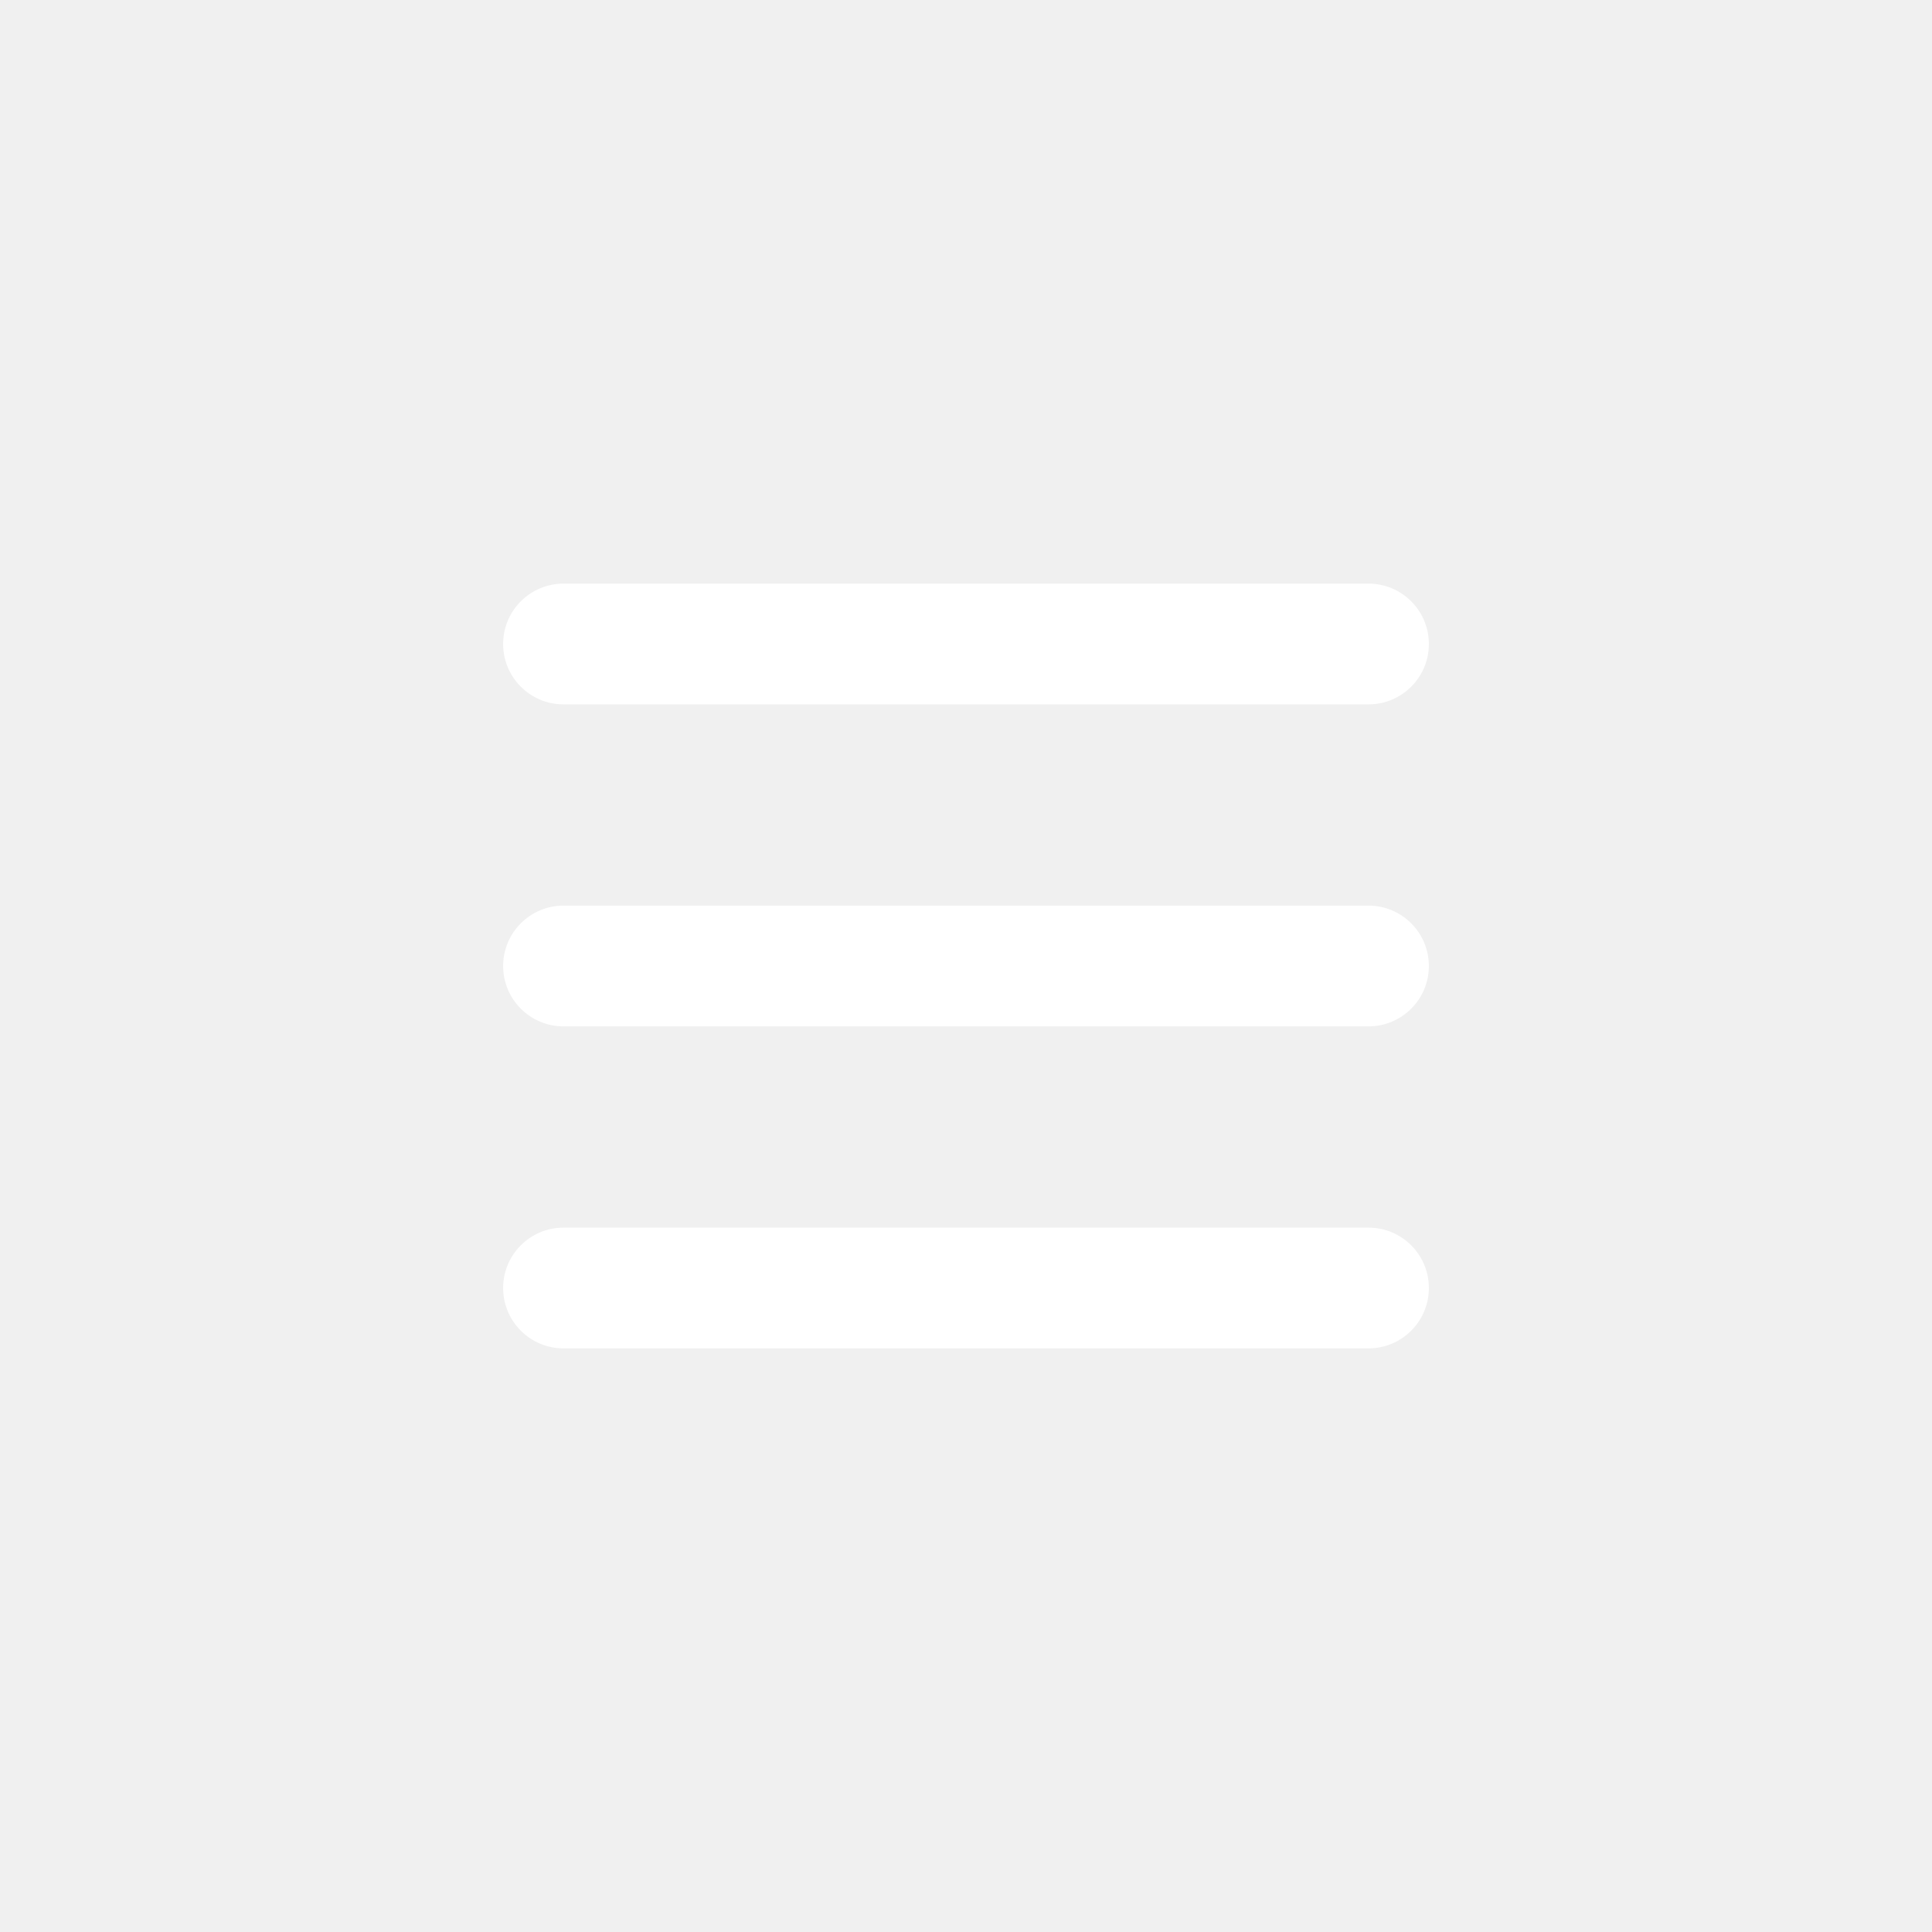
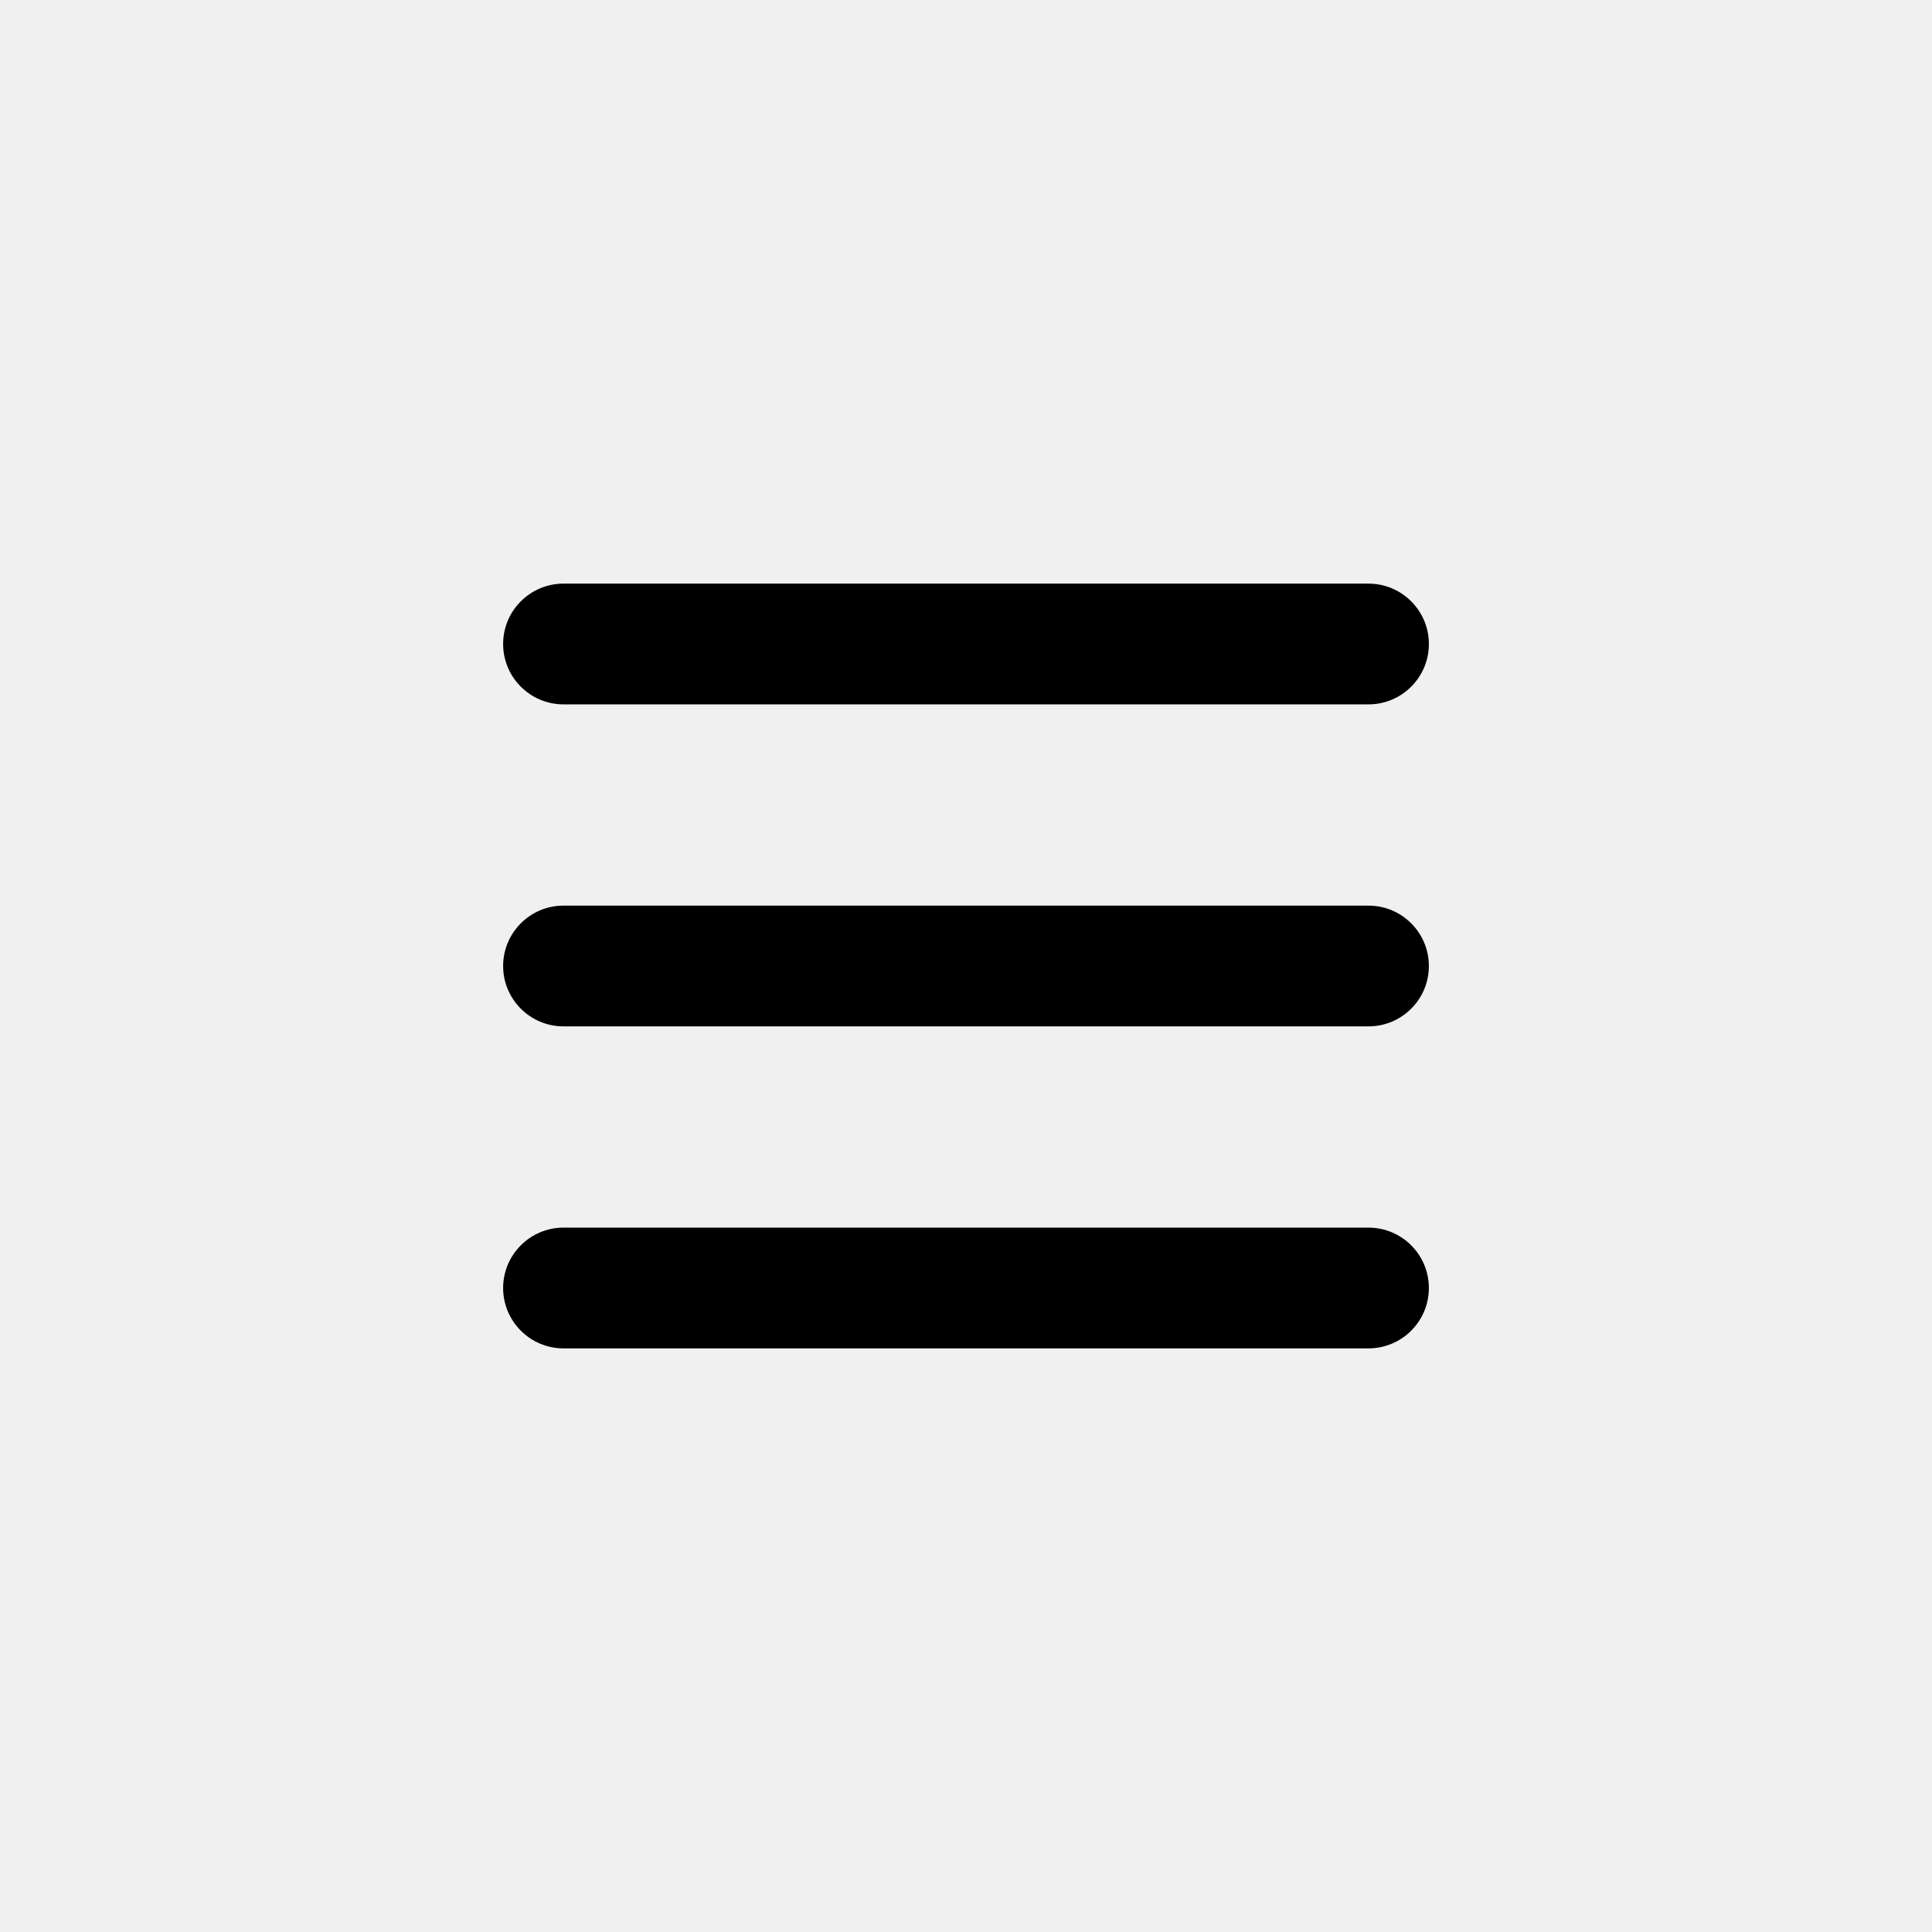
<svg xmlns="http://www.w3.org/2000/svg" width="40" height="40" viewBox="0 0 24 24" fill="none">
-   <path fill-rule="evenodd" clip-rule="evenodd" d="M6.25 8C6.25 7.586 6.586 7.25 7 7.25H17C17.414 7.25 17.75 7.586 17.75 8C17.75 8.414 17.414 8.75 17 8.75H7C6.586 8.75 6.25 8.414 6.25 8ZM6.25 12C6.25 11.586 6.586 11.25 7 11.25H17C17.414 11.25 17.75 11.586 17.75 12C17.75 12.414 17.414 12.75 17 12.75H7C6.586 12.75 6.25 12.414 6.25 12ZM6.25 16C6.25 15.586 6.586 15.25 7 15.25H17C17.414 15.25 17.75 15.586 17.75 16C17.75 16.414 17.414 16.75 17 16.75H7C6.586 16.75 6.25 16.414 6.25 16Z" fill="#ffffff" />
+   <path fill-rule="evenodd" clip-rule="evenodd" d="M6.25 8C6.25 7.586 6.586 7.25 7 7.25H17C17.414 7.25 17.75 7.586 17.75 8C17.75 8.414 17.414 8.75 17 8.75H7C6.586 8.75 6.25 8.414 6.25 8ZM6.25 12C6.25 11.586 6.586 11.25 7 11.25H17C17.414 11.25 17.75 11.586 17.75 12C17.75 12.414 17.414 12.75 17 12.75H7C6.586 12.75 6.25 12.414 6.25 12ZM6.25 16C6.25 15.586 6.586 15.25 7 15.25H17C17.414 15.25 17.75 15.586 17.75 16C17.75 16.414 17.414 16.75 17 16.75H7C6.586 16.75 6.25 16.414 6.25 16Z" fill="currentColor" />
</svg>
